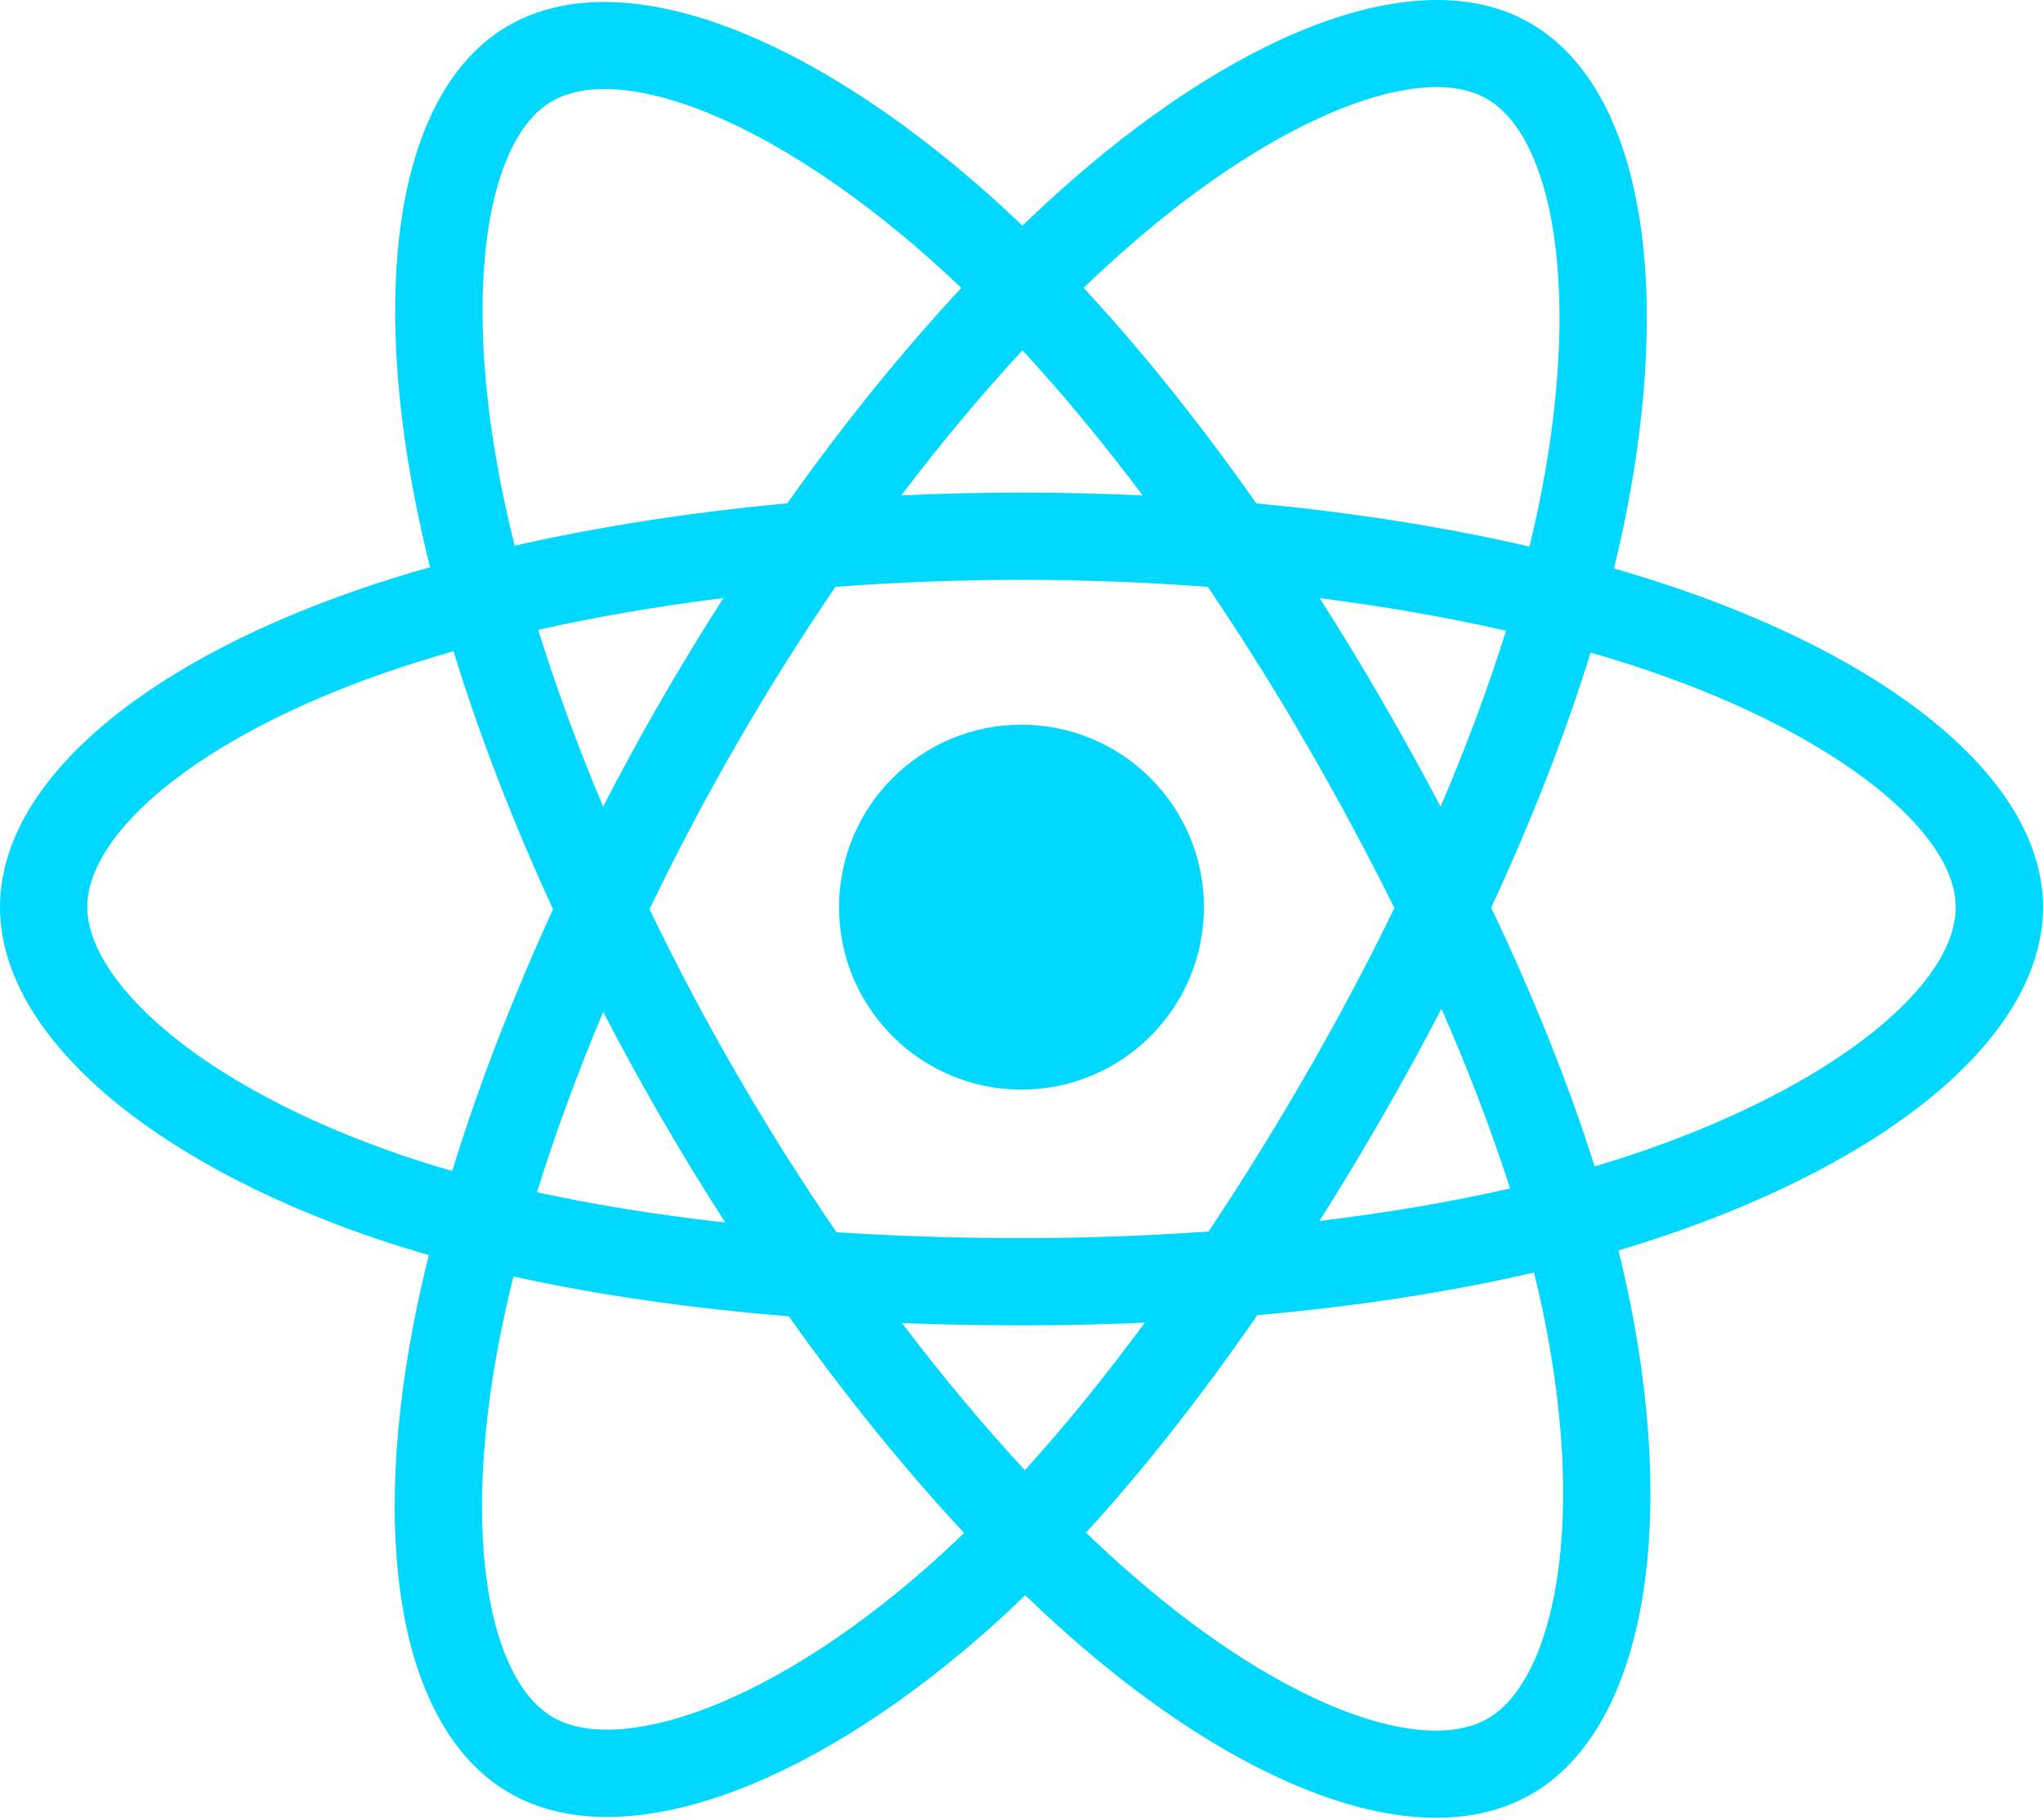
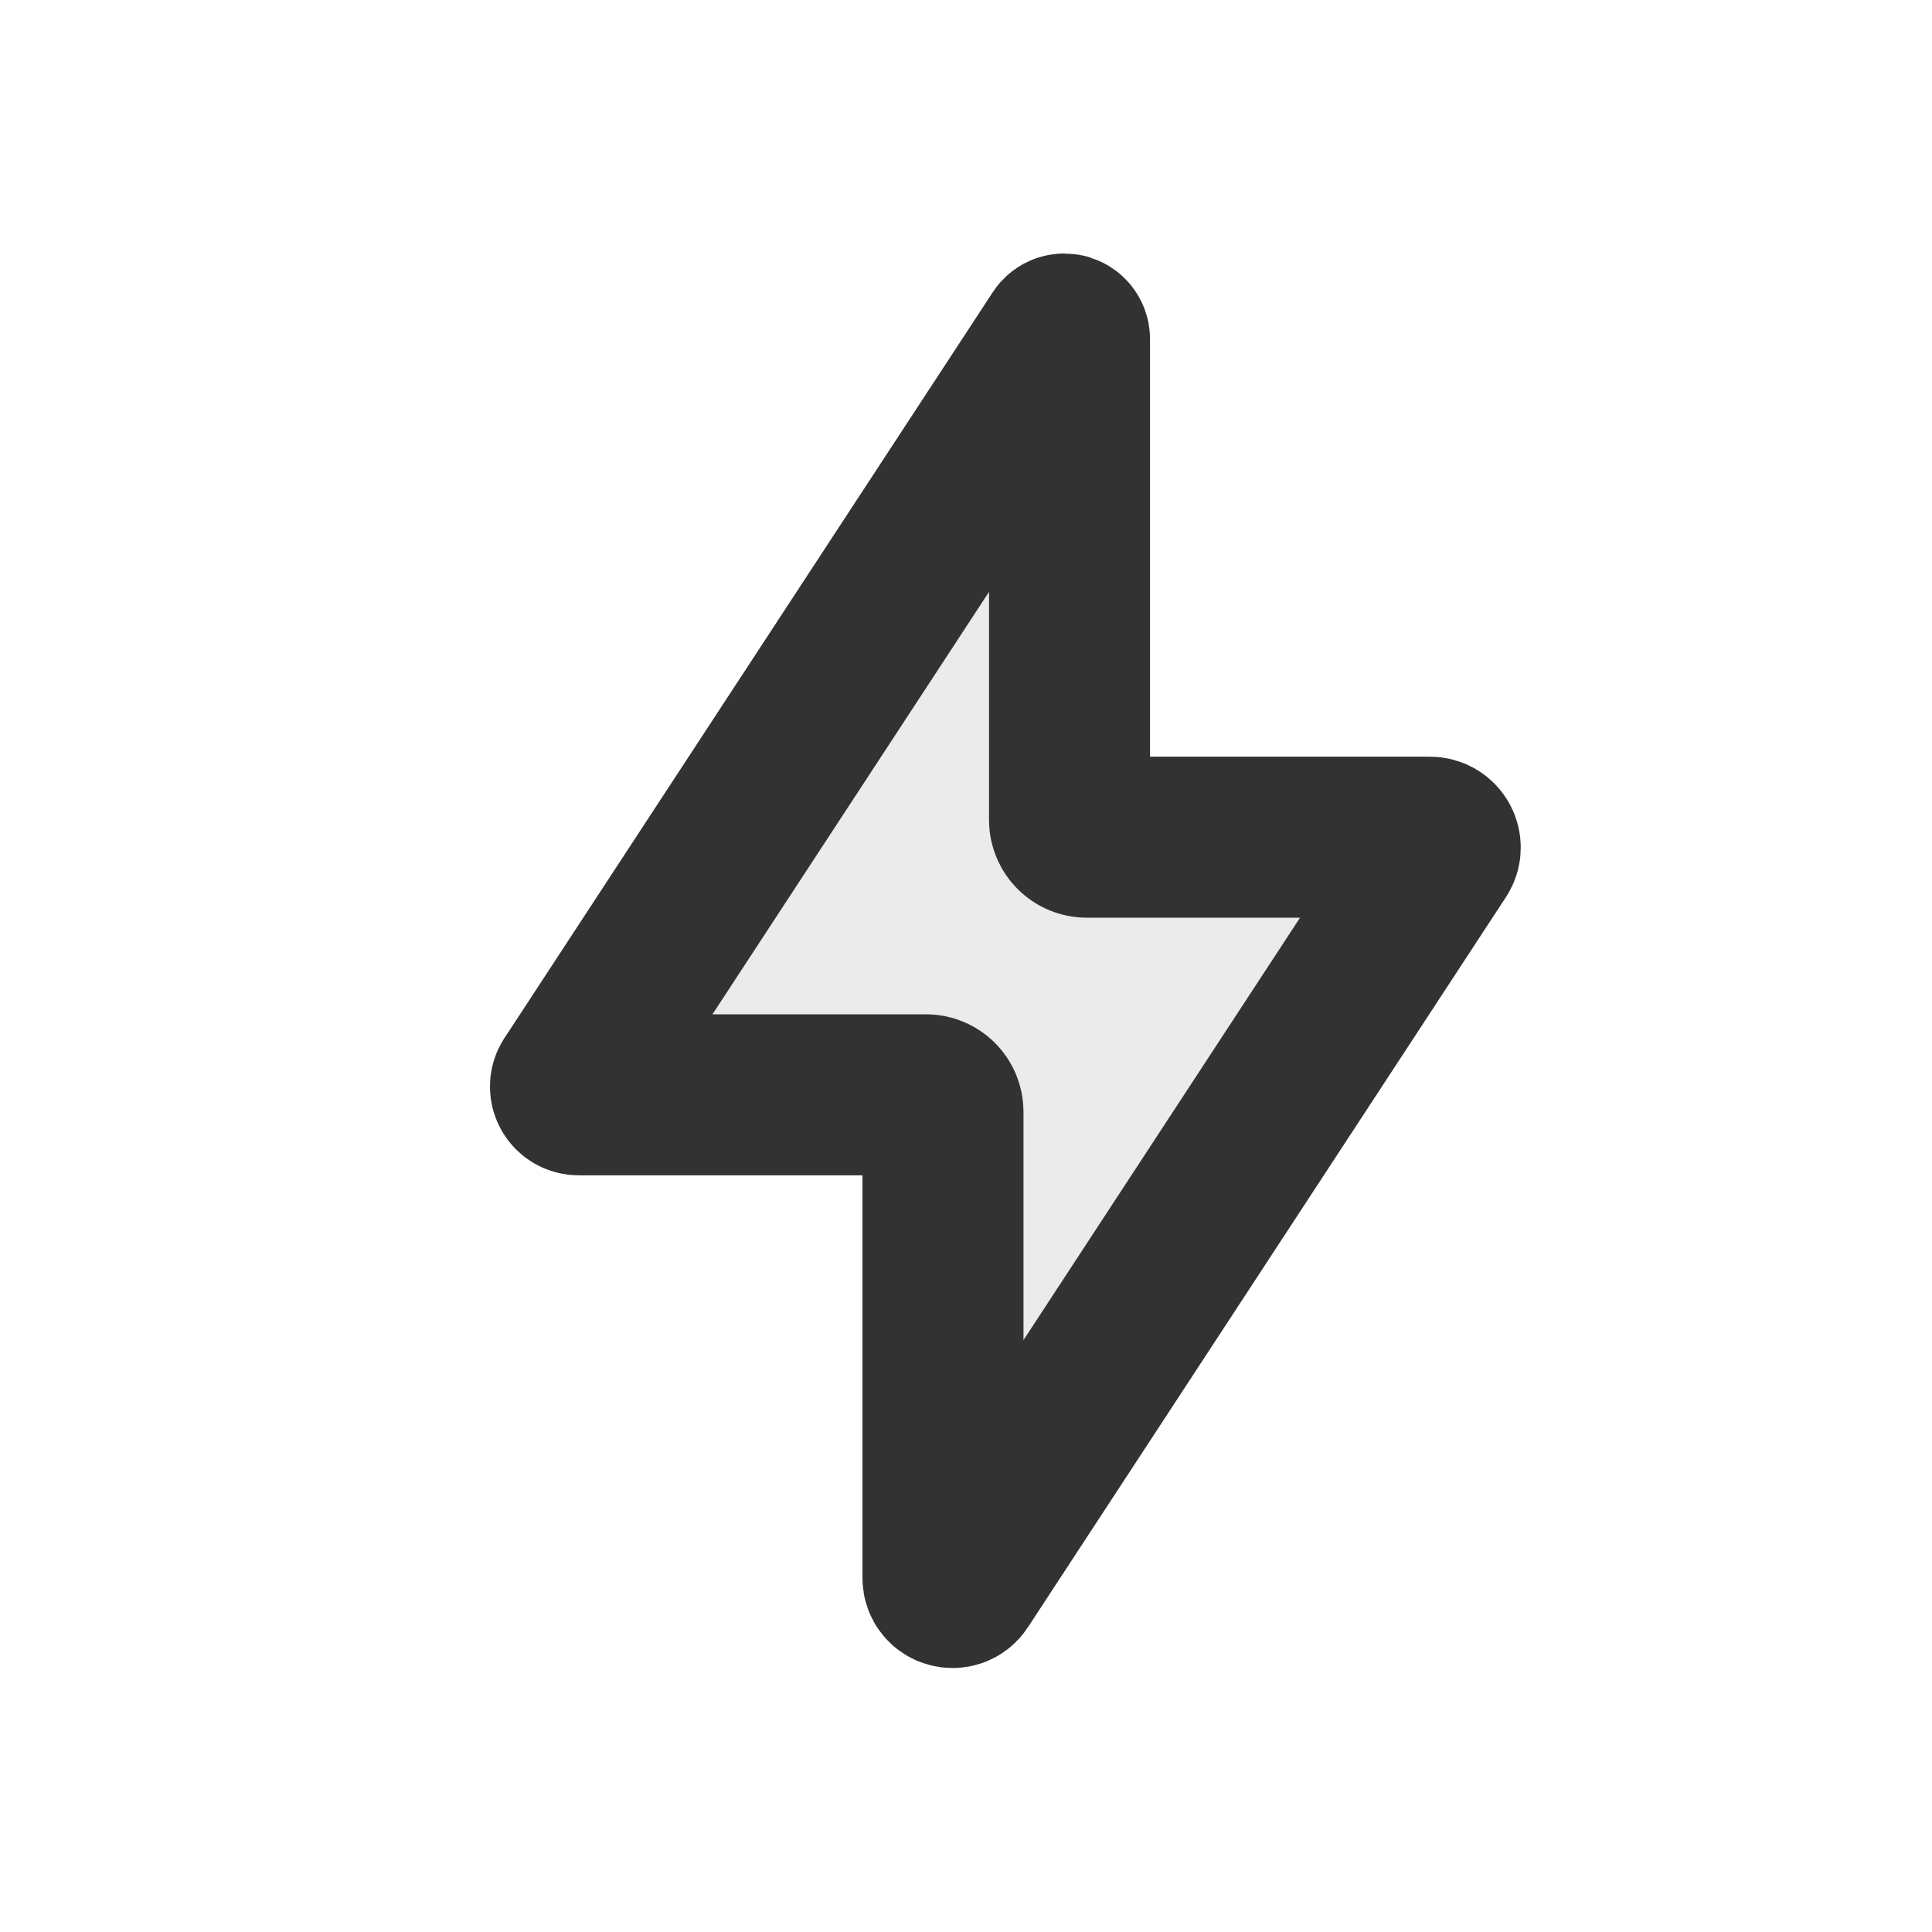
- <svg xmlns="http://www.w3.org/2000/svg" aria-hidden="true" role="img" class="iconify iconify--logos" width="35.93" height="32" preserveAspectRatio="xMidYMid meet" viewBox="0 0 256 228">
-   <path fill="#00D8FF" d="M210.483 73.824a171.49 171.49 0 0 0-8.24-2.597c.465-1.9.893-3.777 1.273-5.621c6.238-30.281 2.16-54.676-11.769-62.708c-13.355-7.7-35.196.329-57.254 19.526a171.23 171.23 0 0 0-6.375 5.848a155.866 155.866 0 0 0-4.241-3.917C100.759 3.829 77.587-4.822 63.673 3.233C50.33 10.957 46.379 33.89 51.995 62.588a170.974 170.974 0 0 0 1.892 8.48c-3.28.932-6.445 1.924-9.474 2.98C17.309 83.498 0 98.307 0 113.668c0 15.865 18.582 31.778 46.812 41.427a145.52 145.52 0 0 0 6.921 2.165a167.467 167.467 0 0 0-2.01 9.138c-5.354 28.2-1.173 50.591 12.134 58.266c13.744 7.926 36.812-.22 59.273-19.855a145.567 145.567 0 0 0 5.342-4.923a168.064 168.064 0 0 0 6.92 6.314c21.758 18.722 43.246 26.282 56.54 18.586c13.731-7.949 18.194-32.003 12.4-61.268a145.016 145.016 0 0 0-1.535-6.842c1.62-.48 3.21-.974 4.76-1.488c29.348-9.723 48.443-25.443 48.443-41.52c0-15.417-17.868-30.326-45.517-39.844Zm-6.365 70.984c-1.4.463-2.836.91-4.3 1.345c-3.24-10.257-7.612-21.163-12.963-32.432c5.106-11 9.31-21.767 12.459-31.957c2.619.758 5.16 1.557 7.61 2.4c23.69 8.156 38.14 20.213 38.14 29.504c0 9.896-15.606 22.743-40.946 31.14Zm-10.514 20.834c2.562 12.94 2.927 24.64 1.23 33.787c-1.524 8.219-4.59 13.698-8.382 15.893c-8.067 4.67-25.32-1.4-43.927-17.412a156.726 156.726 0 0 1-6.437-5.87c7.214-7.889 14.423-17.06 21.459-27.246c12.376-1.098 24.068-2.894 34.671-5.345a134.17 134.17 0 0 1 1.386 6.193ZM87.276 214.515c-7.882 2.783-14.16 2.863-17.955.675c-8.075-4.657-11.432-22.636-6.853-46.752a156.923 156.923 0 0 1 1.869-8.499c10.486 2.32 22.093 3.988 34.498 4.994c7.084 9.967 14.501 19.128 21.976 27.15a134.668 134.668 0 0 1-4.877 4.492c-9.933 8.682-19.886 14.842-28.658 17.94ZM50.35 144.747c-12.483-4.267-22.792-9.812-29.858-15.863c-6.35-5.437-9.555-10.836-9.555-15.216c0-9.322 13.897-21.212 37.076-29.293c2.813-.98 5.757-1.905 8.812-2.773c3.204 10.42 7.406 21.315 12.477 32.332c-5.137 11.18-9.399 22.249-12.634 32.792a134.718 134.718 0 0 1-6.318-1.979Zm12.378-84.26c-4.811-24.587-1.616-43.134 6.425-47.789c8.564-4.958 27.502 2.111 47.463 19.835a144.318 144.318 0 0 1 3.841 3.545c-7.438 7.987-14.787 17.08-21.808 26.988c-12.04 1.116-23.565 2.908-34.161 5.309a160.342 160.342 0 0 1-1.76-7.887Zm110.427 27.268a347.8 347.8 0 0 0-7.785-12.803c8.168 1.033 15.994 2.404 23.343 4.08c-2.206 7.072-4.956 14.465-8.193 22.045a381.151 381.151 0 0 0-7.365-13.322Zm-45.032-43.861c5.044 5.465 10.096 11.566 15.065 18.186a322.04 322.04 0 0 0-30.257-.006c4.974-6.559 10.069-12.652 15.192-18.18ZM82.802 87.83a323.167 323.167 0 0 0-7.227 13.238c-3.184-7.553-5.909-14.98-8.134-22.152c7.304-1.634 15.093-2.97 23.209-3.984a321.524 321.524 0 0 0-7.848 12.897Zm8.081 65.352c-8.385-.936-16.291-2.203-23.593-3.793c2.26-7.3 5.045-14.885 8.298-22.6a321.187 321.187 0 0 0 7.257 13.246c2.594 4.48 5.28 8.868 8.038 13.147Zm37.542 31.03c-5.184-5.592-10.354-11.779-15.403-18.433c4.902.192 9.899.29 14.978.29c5.218 0 10.376-.117 15.453-.343c-4.985 6.774-10.018 12.97-15.028 18.486Zm52.198-57.817c3.422 7.8 6.306 15.345 8.596 22.52c-7.422 1.694-15.436 3.058-23.88 4.071a382.417 382.417 0 0 0 7.859-13.026a347.403 347.403 0 0 0 7.425-13.565Zm-16.898 8.101a358.557 358.557 0 0 1-12.281 19.815a329.4 329.4 0 0 1-23.444.823c-7.967 0-15.716-.248-23.178-.732a310.202 310.202 0 0 1-12.513-19.846h.001a307.41 307.41 0 0 1-10.923-20.627a310.278 310.278 0 0 1 10.89-20.637l-.001.001a307.318 307.318 0 0 1 12.413-19.761c7.613-.576 15.42-.876 23.31-.876H128c7.926 0 15.743.303 23.354.883a329.357 329.357 0 0 1 12.335 19.695a358.489 358.489 0 0 1 11.036 20.54a329.472 329.472 0 0 1-11 20.722Zm22.56-122.124c8.572 4.944 11.906 24.881 6.52 51.026c-.344 1.668-.73 3.367-1.15 5.09c-10.622-2.452-22.155-4.275-34.23-5.408c-7.034-10.017-14.323-19.124-21.64-27.008a160.789 160.789 0 0 1 5.888-5.4c18.9-16.447 36.564-22.941 44.612-18.3ZM128 90.808c12.625 0 22.86 10.235 22.86 22.86s-10.235 22.86-22.86 22.86s-22.86-10.235-22.86-22.86s10.235-22.86 22.86-22.86Z" />
+ <svg xmlns="http://www.w3.org/2000/svg" width="800px" height="800px" viewBox="0 0 24 24" fill="none">
+   <path opacity="0.1" d="M17.763 10.761L17.87 10.598C17.926 10.513 17.865 10.4 17.763 10.4H13.5C13.382 10.4 13.286 10.304 13.286 10.186V4.23V4.213C13.286 4.15 13.204 4.125 13.169 4.178L7.189 13.312L7.103 13.442C7.059 13.51 7.108 13.6 7.189 13.6H11.449H11.503C11.62 13.6 11.714 13.695 11.714 13.812V19.603C11.714 19.721 11.868 19.765 11.933 19.666L17.763 10.761Z" fill="#323232" />
+   <path d="M17.763 10.761L17.87 10.598C17.926 10.513 17.865 10.4 17.763 10.4H13.5C13.382 10.4 13.286 10.304 13.286 10.186V4.23V4.213C13.286 4.15 13.204 4.125 13.169 4.178L7.189 13.312L7.103 13.442C7.059 13.51 7.108 13.6 7.189 13.6H11.449H11.503C11.62 13.6 11.714 13.695 11.714 13.812V19.603C11.714 19.721 11.868 19.765 11.933 19.666L17.763 10.761Z" stroke="#323232" stroke-width="2" stroke-linejoin="round" />
</svg>
